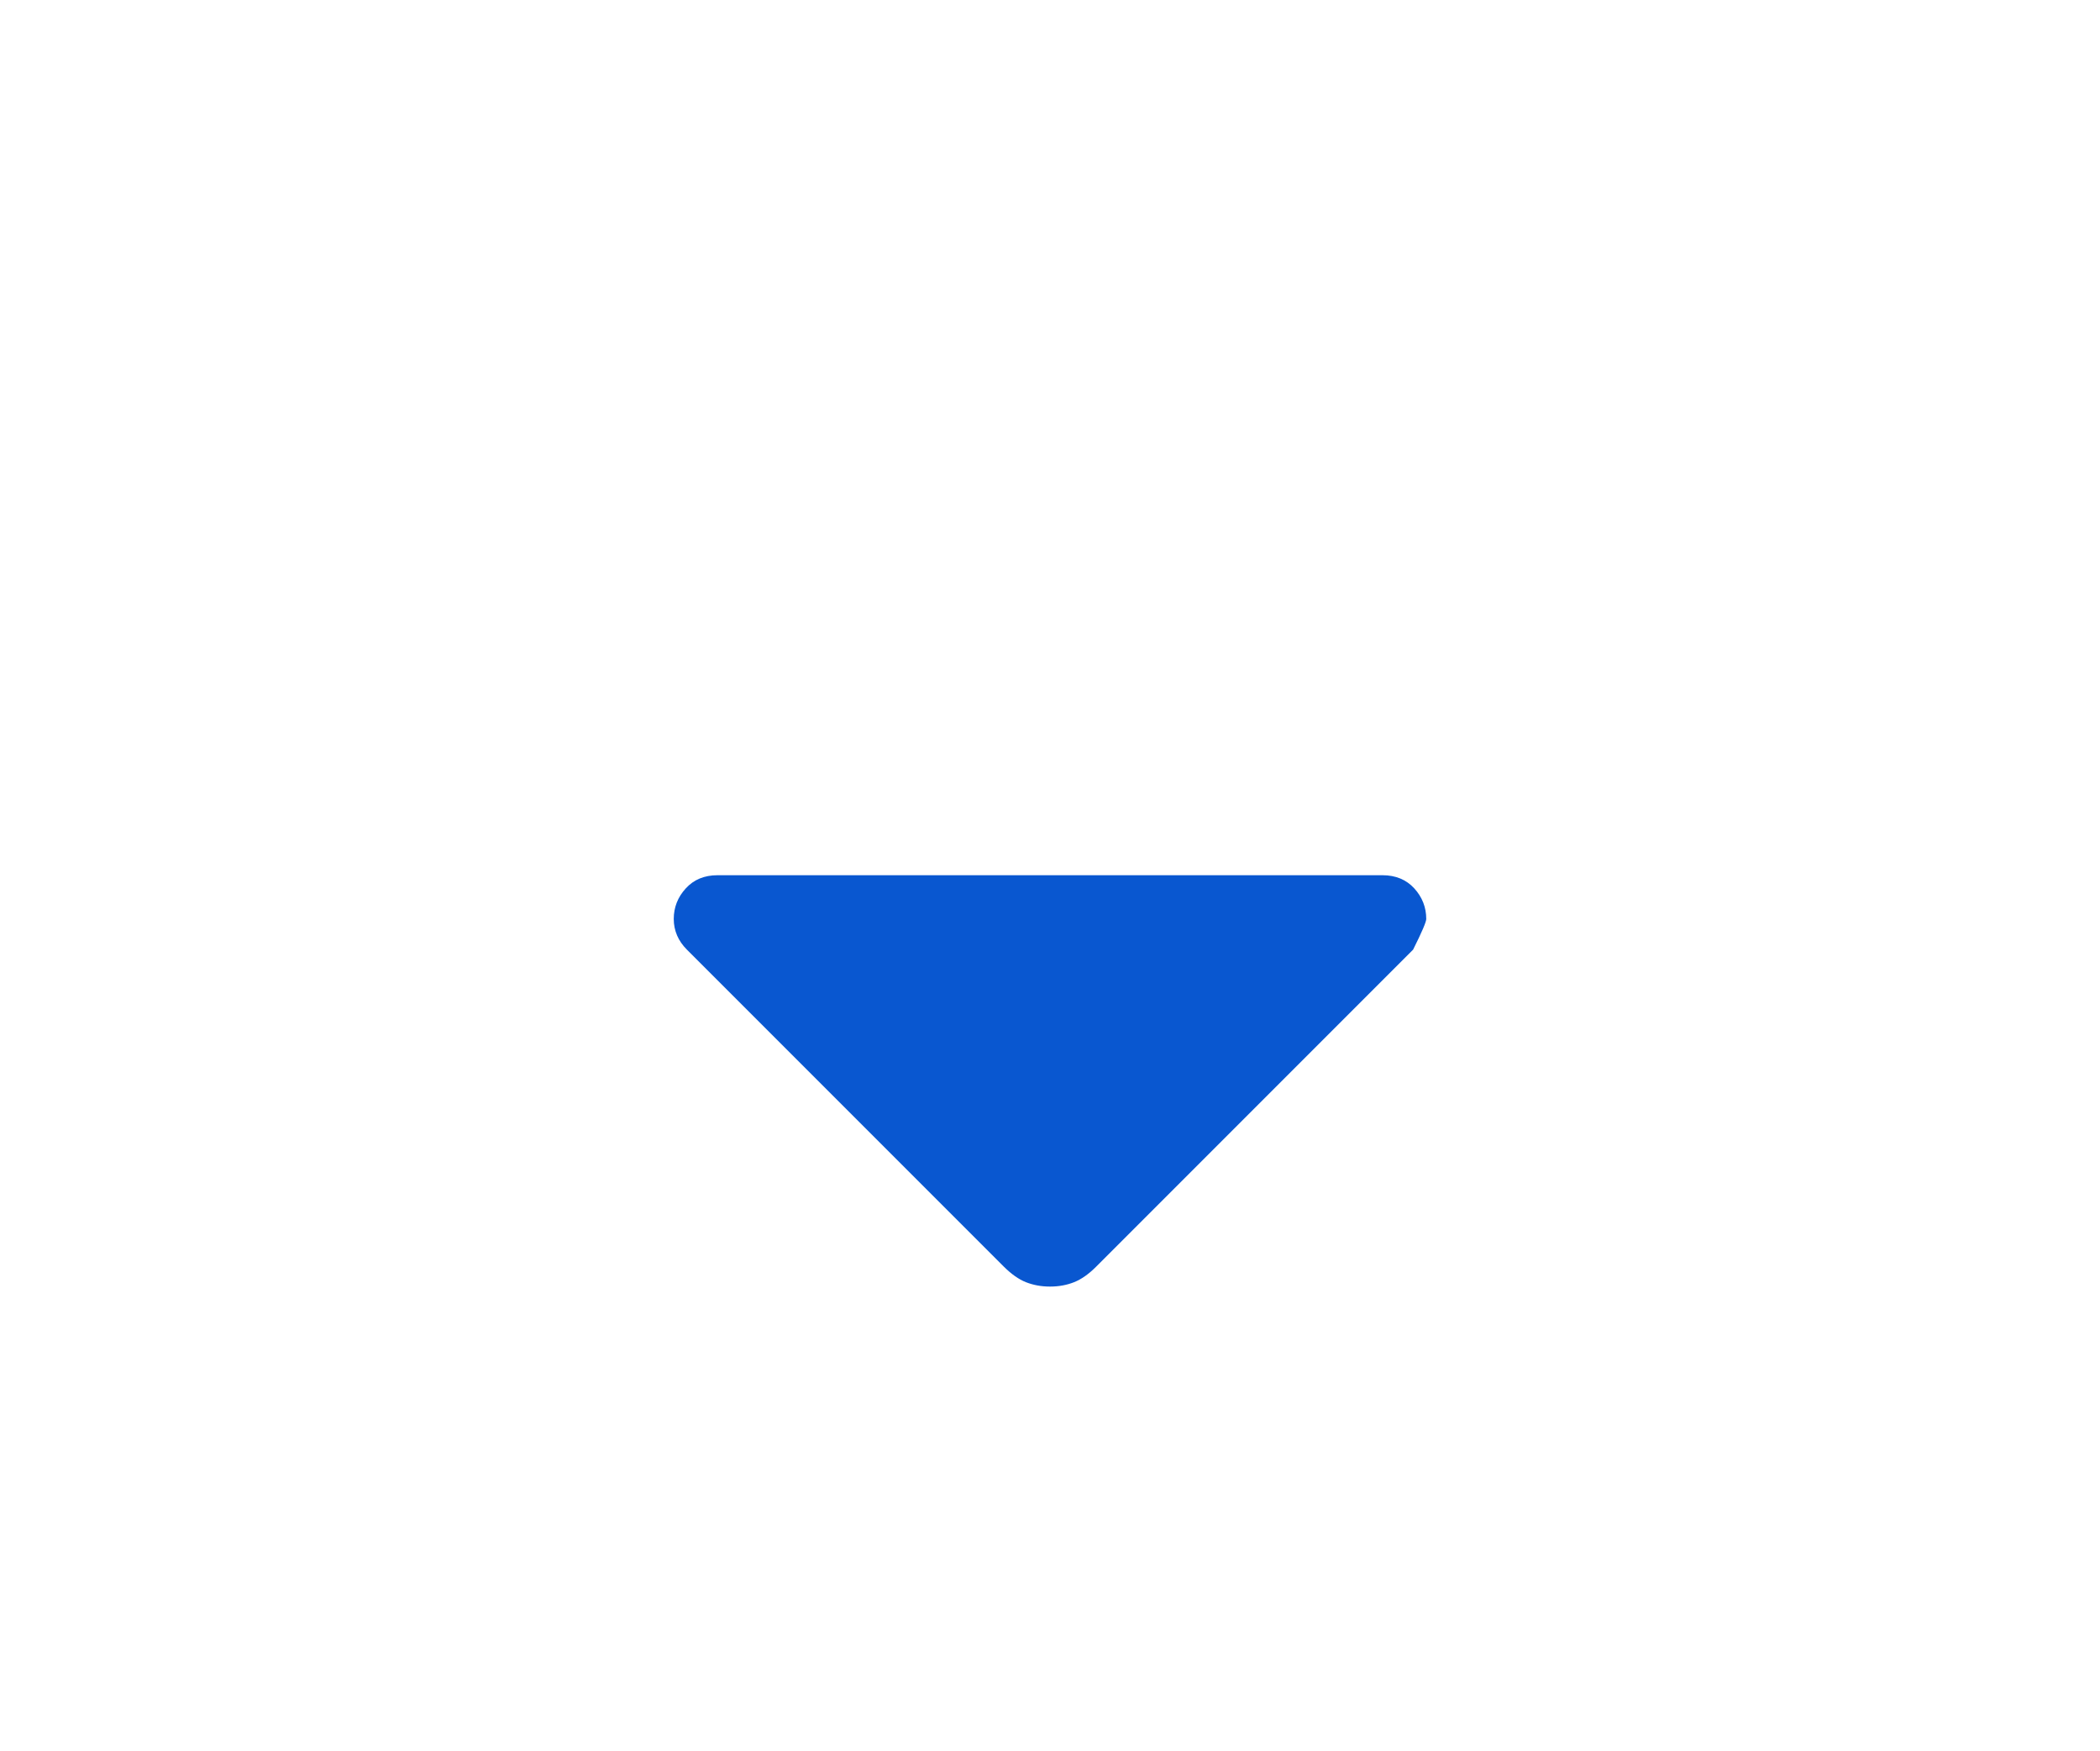
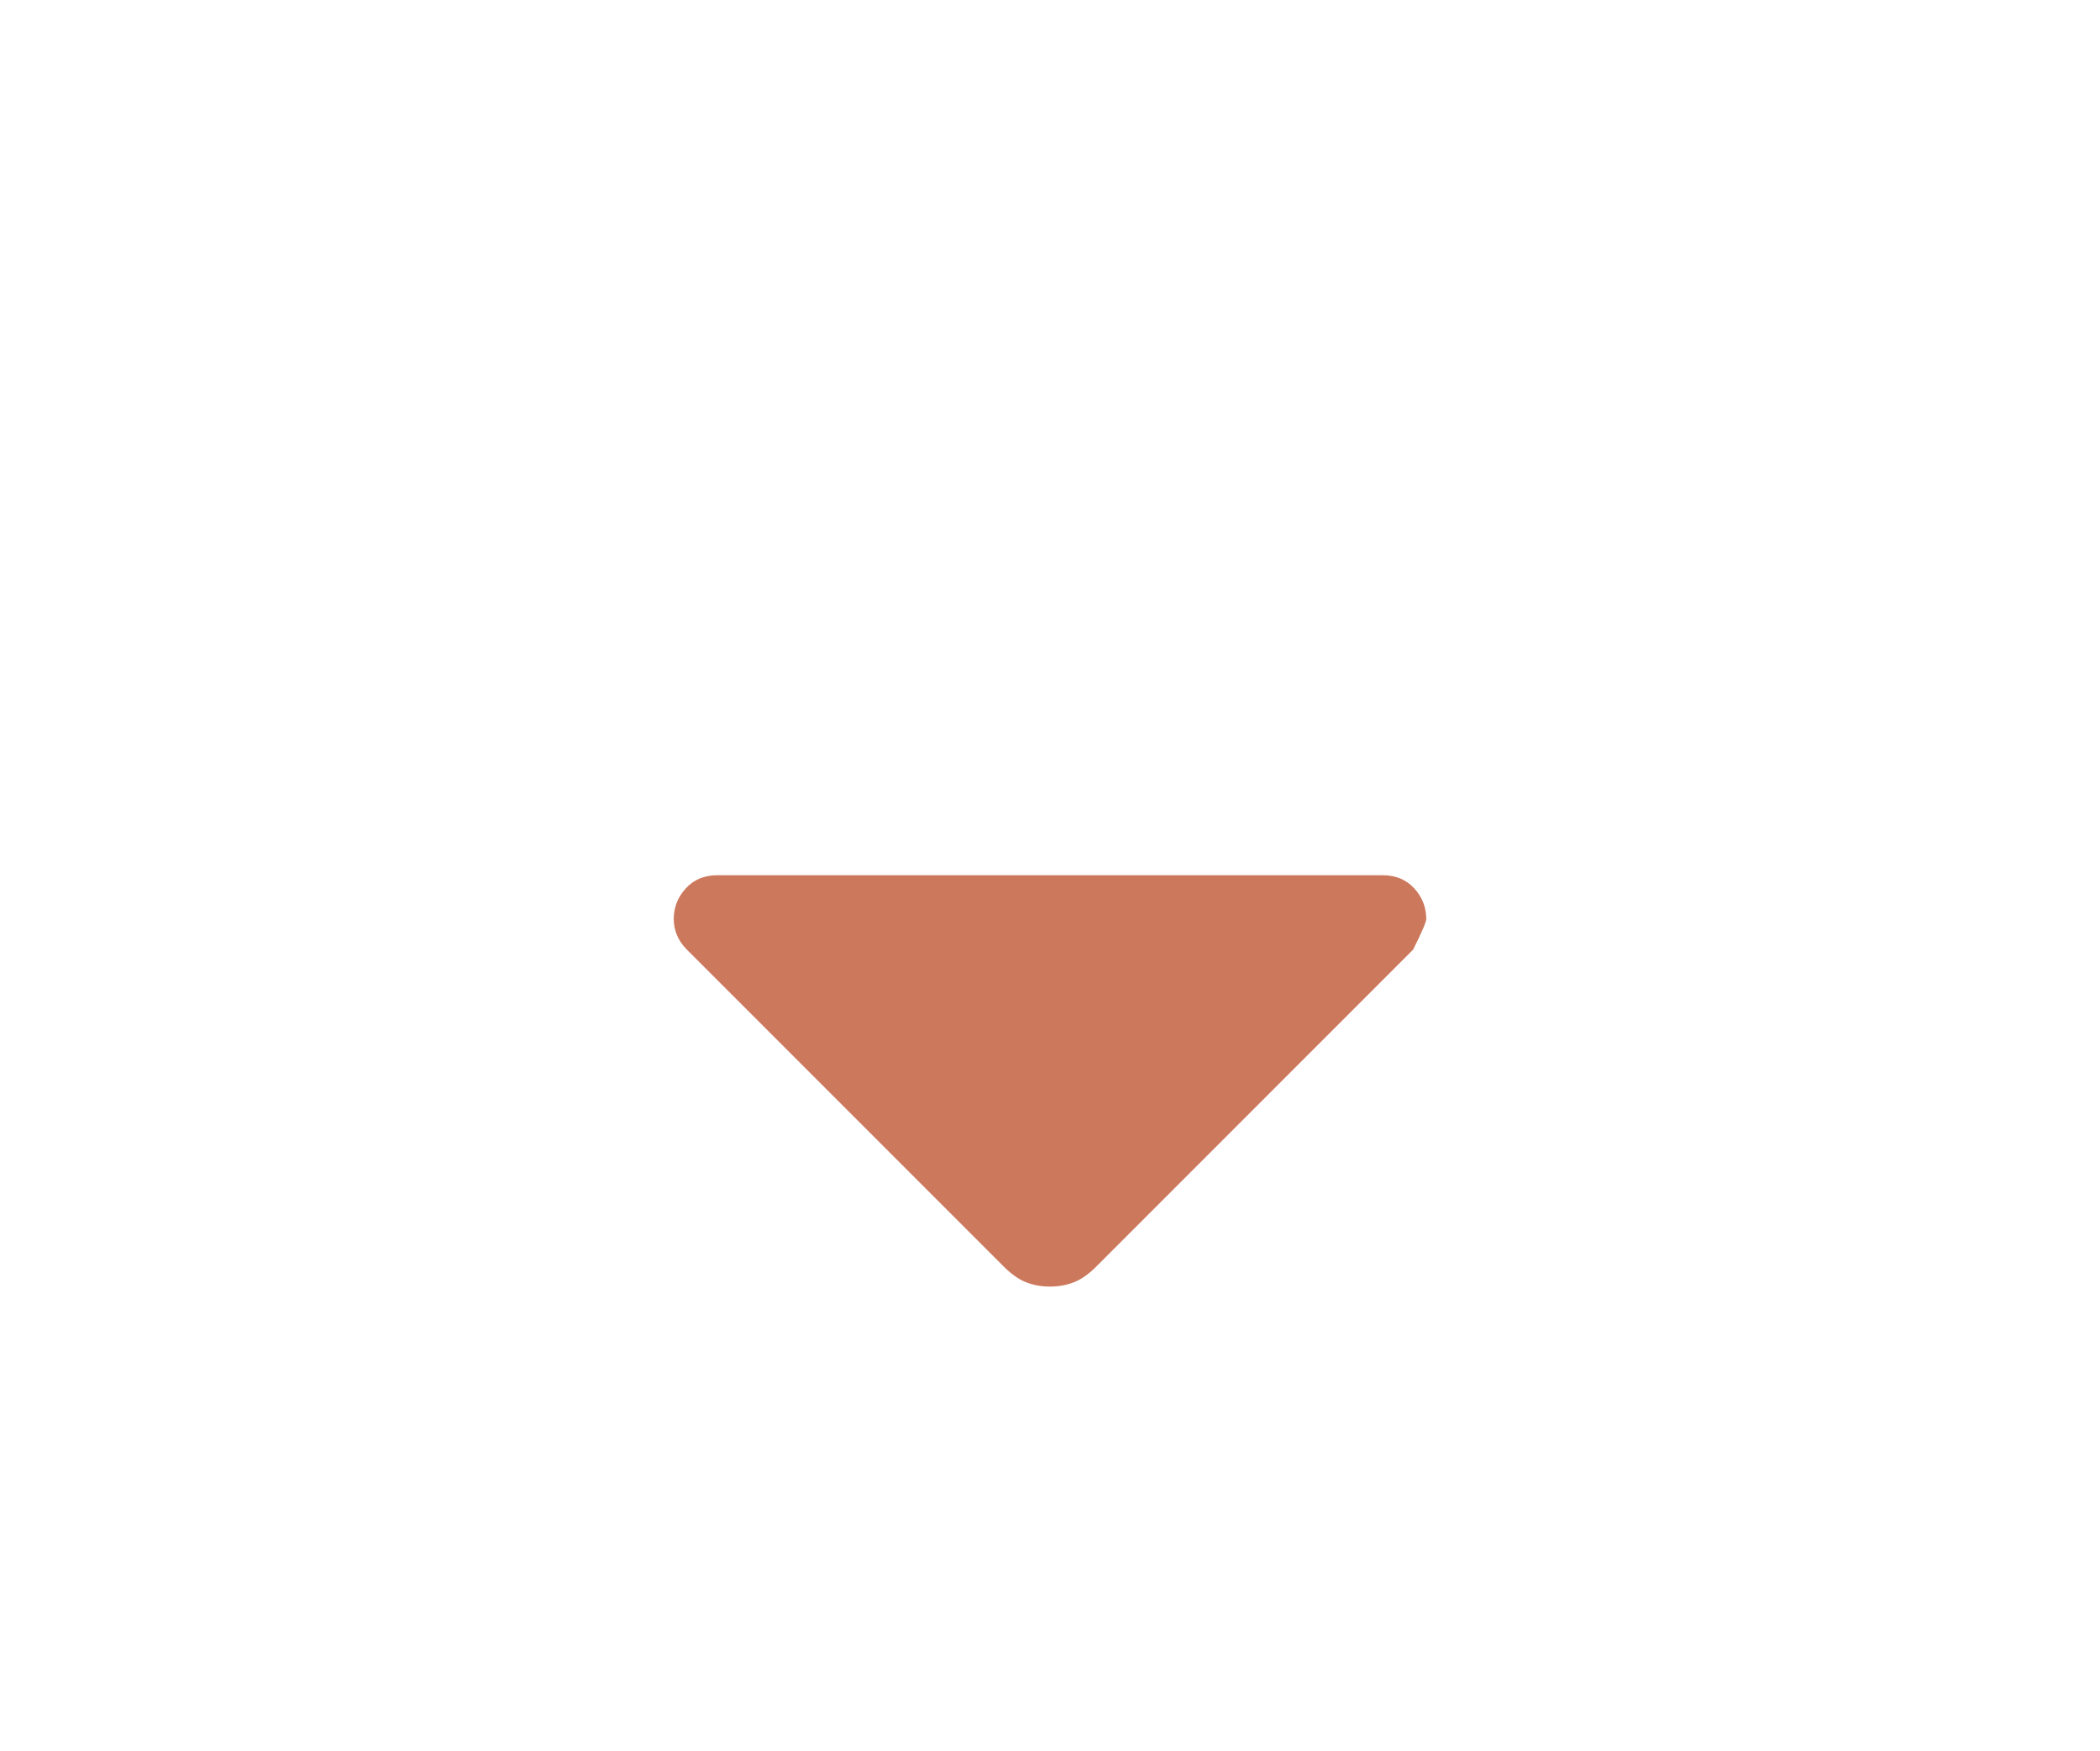
<svg xmlns="http://www.w3.org/2000/svg" width="24" height="20" viewBox="0 0 24 20" fill="none">
  <mask id="mask0_26948_324765" style="mask-type:alpha" maskUnits="userSpaceOnUse" x="0" y="0" width="24" height="24">
-     <rect width="24" height="24" fill="#D9D9D9" />
+     <rect width="24" height="24" fill="#d6cdbe" />
  </mask>
  <g mask="url(#mask0_26948_324765)">
-     <path d="M11.475 14.475L7.85 10.85C7.8 10.8 7.763 10.746 7.738 10.688C7.713 10.629 7.7 10.567 7.7 10.5C7.7 10.367 7.746 10.25 7.838 10.15C7.929 10.05 8.05 10 8.2 10H15.8C15.95 10 16.071 10.05 16.163 10.15C16.254 10.25 16.3 10.367 16.3 10.5C16.3 10.533 16.25 10.65 16.15 10.85L12.525 14.475C12.442 14.558 12.358 14.617 12.275 14.65C12.192 14.683 12.1 14.7 12 14.7C11.9 14.7 11.809 14.683 11.725 14.65C11.642 14.617 11.559 14.558 11.475 14.475Z" fill="#0957D0" />
+     <path d="M11.475 14.475L7.85 10.85C7.8 10.8 7.763 10.746 7.738 10.688C7.713 10.629 7.7 10.567 7.7 10.5C7.7 10.367 7.746 10.25 7.838 10.15C7.929 10.05 8.05 10 8.2 10H15.8C15.95 10 16.071 10.05 16.163 10.15C16.254 10.25 16.3 10.367 16.3 10.5C16.3 10.533 16.25 10.65 16.15 10.85L12.525 14.475C12.442 14.558 12.358 14.617 12.275 14.65C12.192 14.683 12.1 14.7 12 14.7C11.9 14.7 11.809 14.683 11.725 14.65C11.642 14.617 11.559 14.558 11.475 14.475Z" fill="#cc785c" />
  </g>
</svg>
